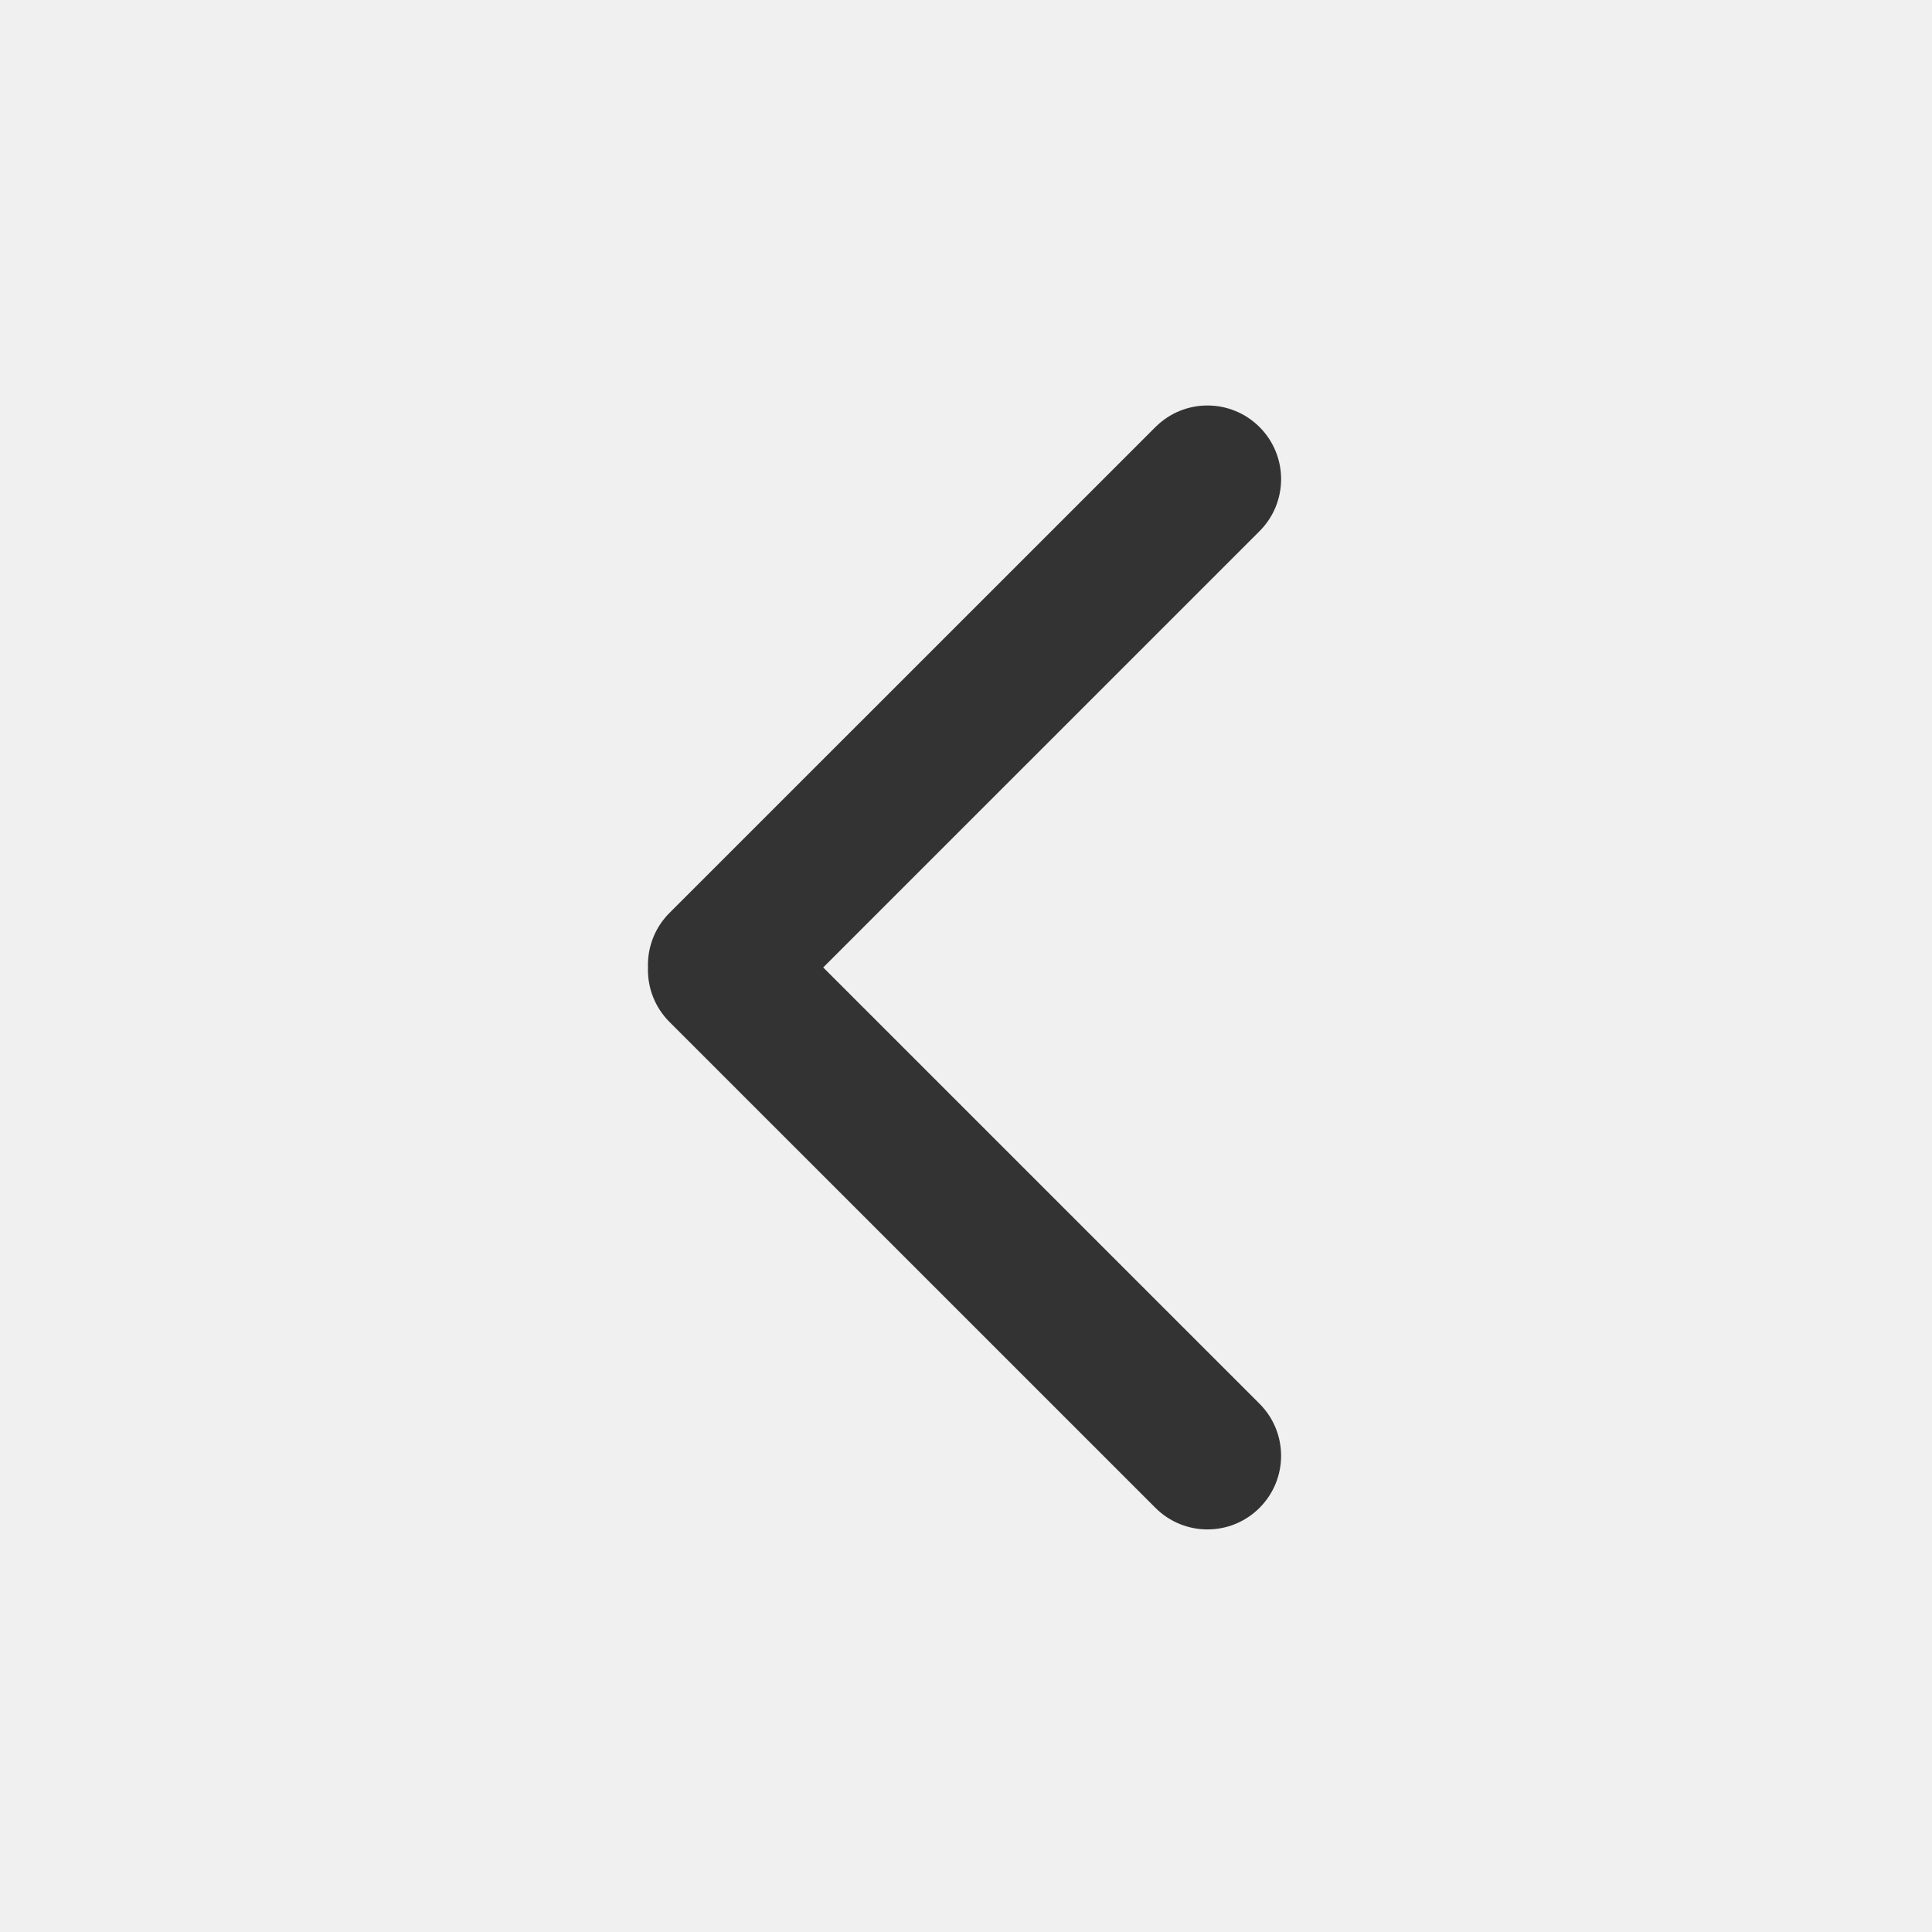
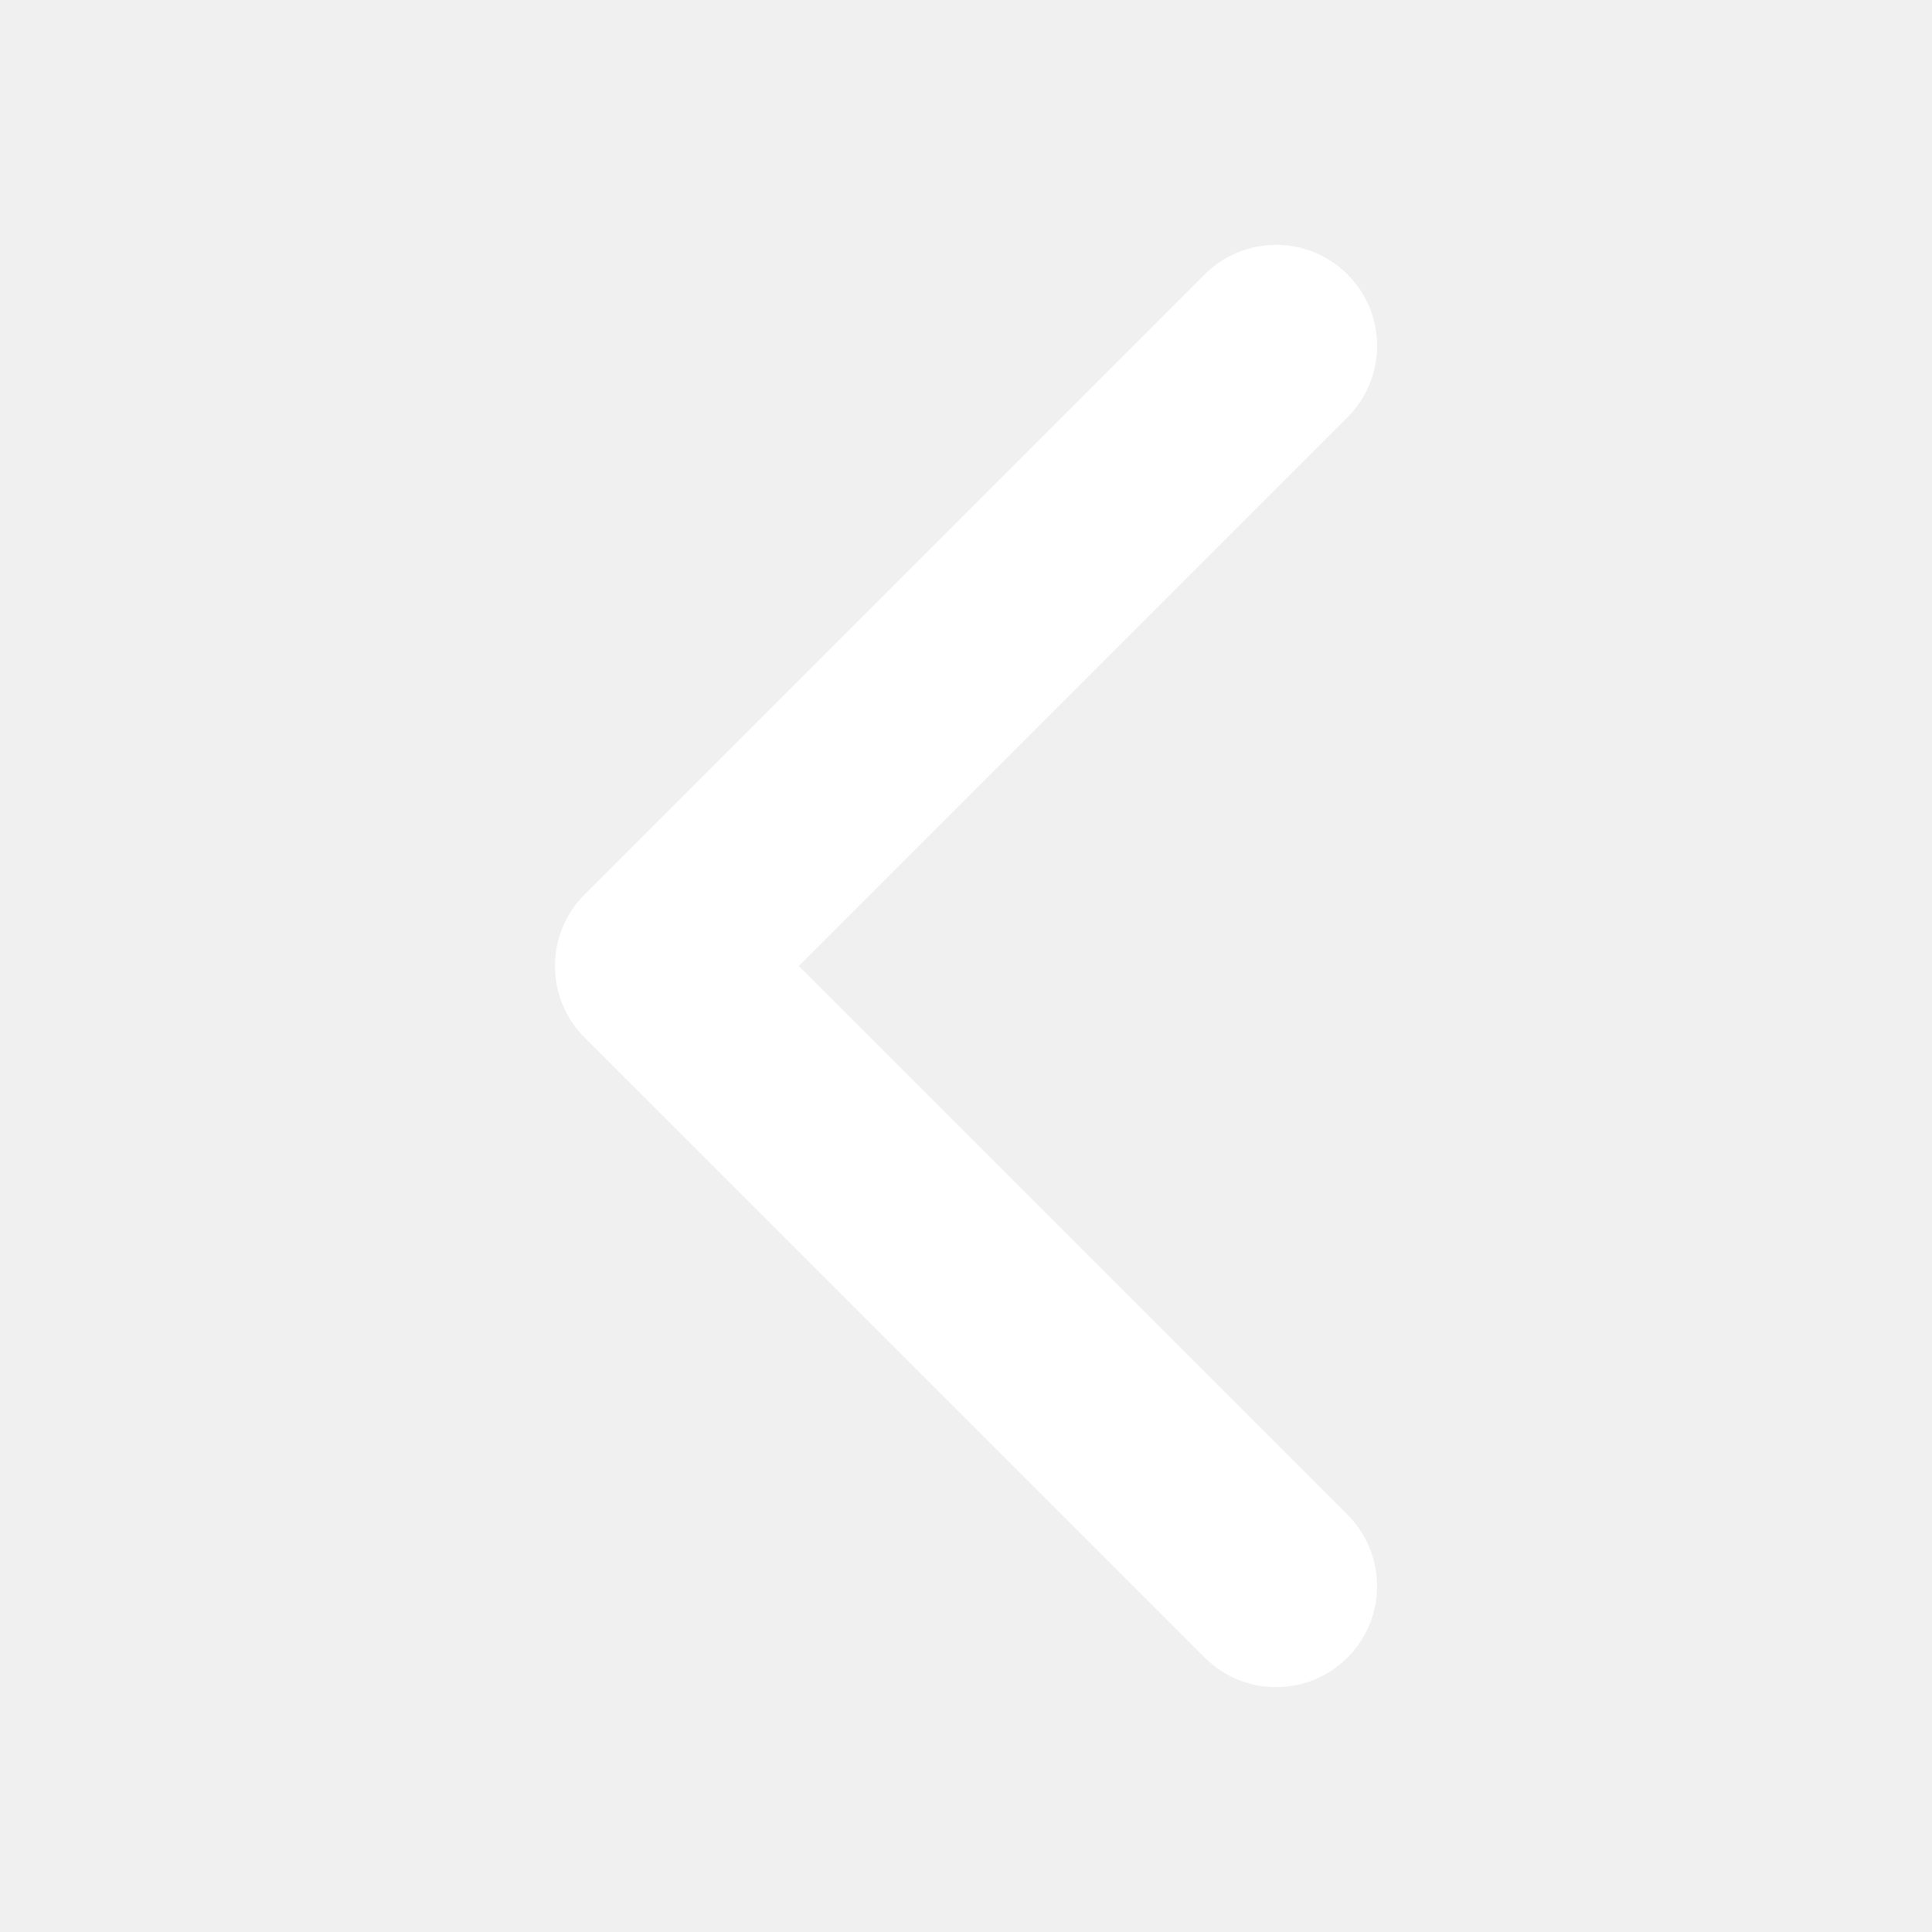
- <svg xmlns="http://www.w3.org/2000/svg" t="1591597663154" class="icon" viewBox="0 0 1024 1024" version="1.1" p-id="2720" width="200" height="200">
+ <svg xmlns="http://www.w3.org/2000/svg" t="1592013174870" class="icon" viewBox="0 0 1024 1024" version="1.1" p-id="2674" width="200" height="200">
  <defs>
    <style type="text/css" />
  </defs>
-   <path d="M436.32 512.77l231.26-231.24c15.24-15.25 15.25-39.94 0-55.18s-39.94-15.24-55.18 0L354.85 483.86a38.921 38.921 0 0 0-11.43 27.59c0 0.44 0.02 0.87 0.03 1.31-0.01 0.44-0.03 0.87-0.03 1.31 0 9.98 3.81 19.97 11.43 27.59L612.4 799.19c15.25 15.24 39.94 15.25 55.18 0 15.24-15.25 15.24-39.94 0-55.18L436.32 512.77z" p-id="2721" fill="#333333" />
+   <path d="M294.134 512c0-13.701 5.233-27.402 15.667-37.847l328.704-328.694c20.91-20.91 54.804-20.91 75.704 0 20.9 20.9 20.9 54.794 0 75.704L423.363 512l290.836 290.836c20.9 20.9 20.9 54.804 0 75.704-20.9 20.91-54.794 20.91-75.704 0l-328.704-328.694C299.356 539.402 294.134 525.701 294.134 512z" p-id="2675" fill="#ffffff" />
</svg>
